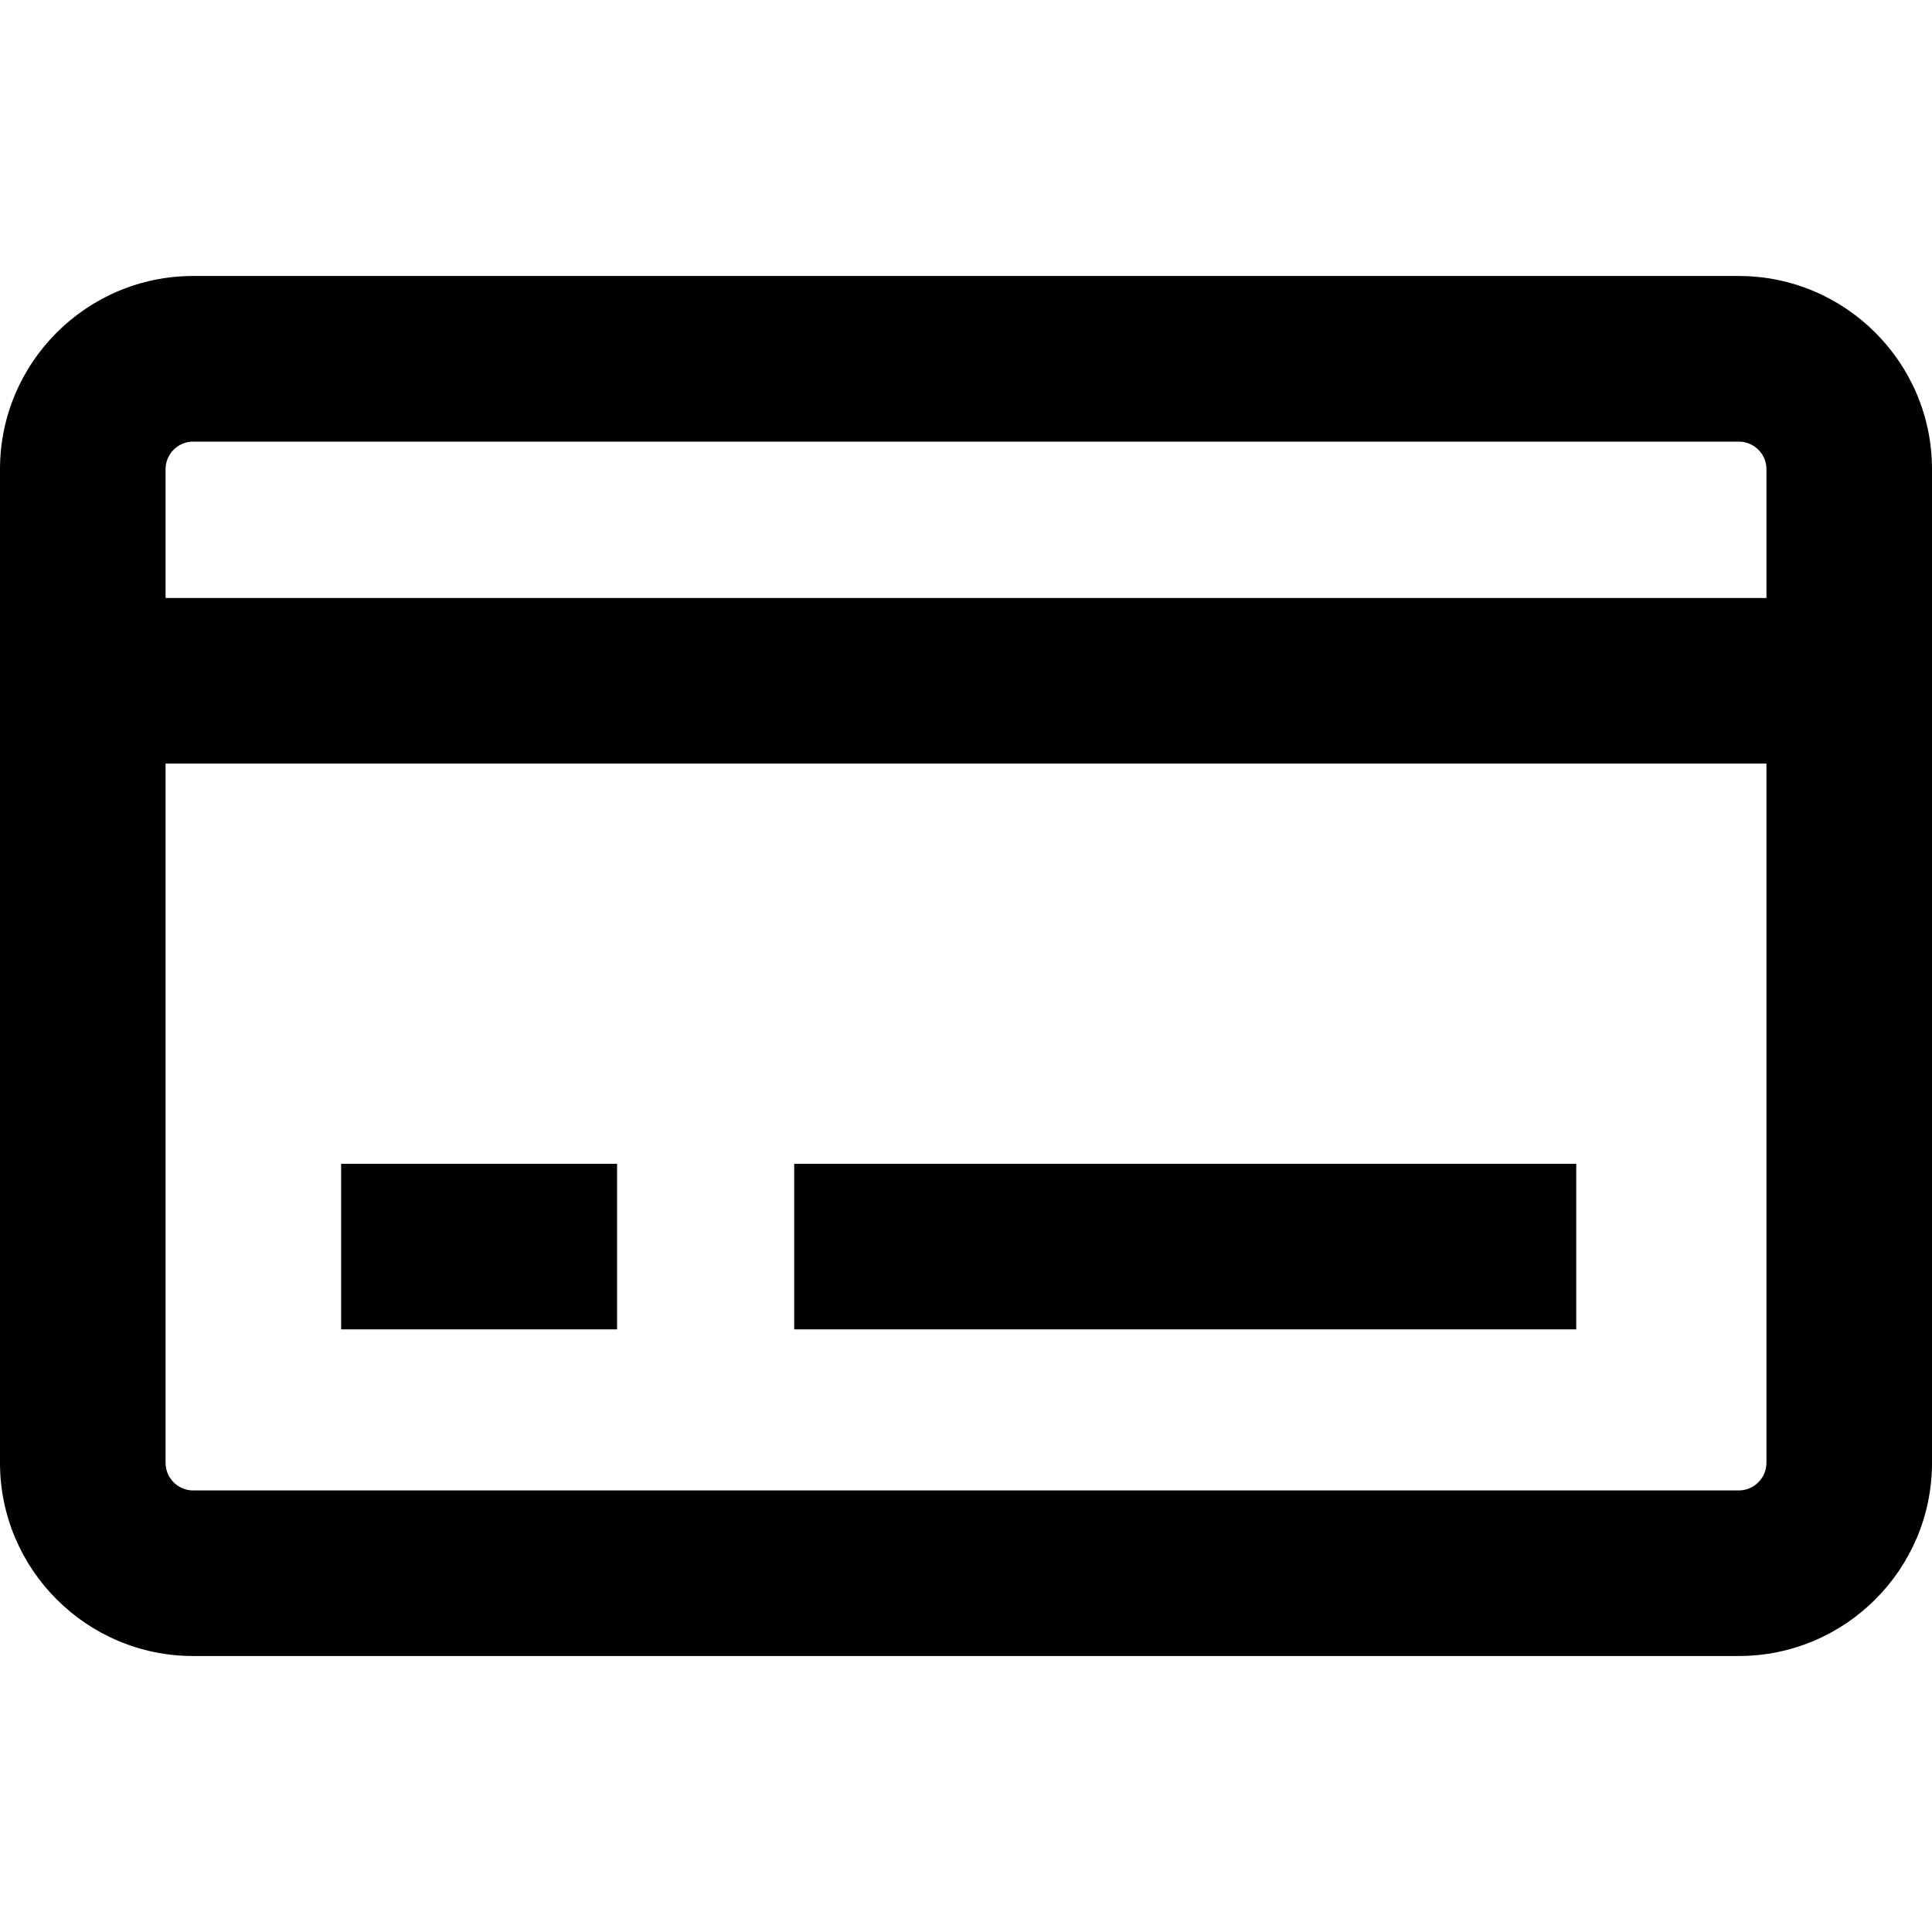
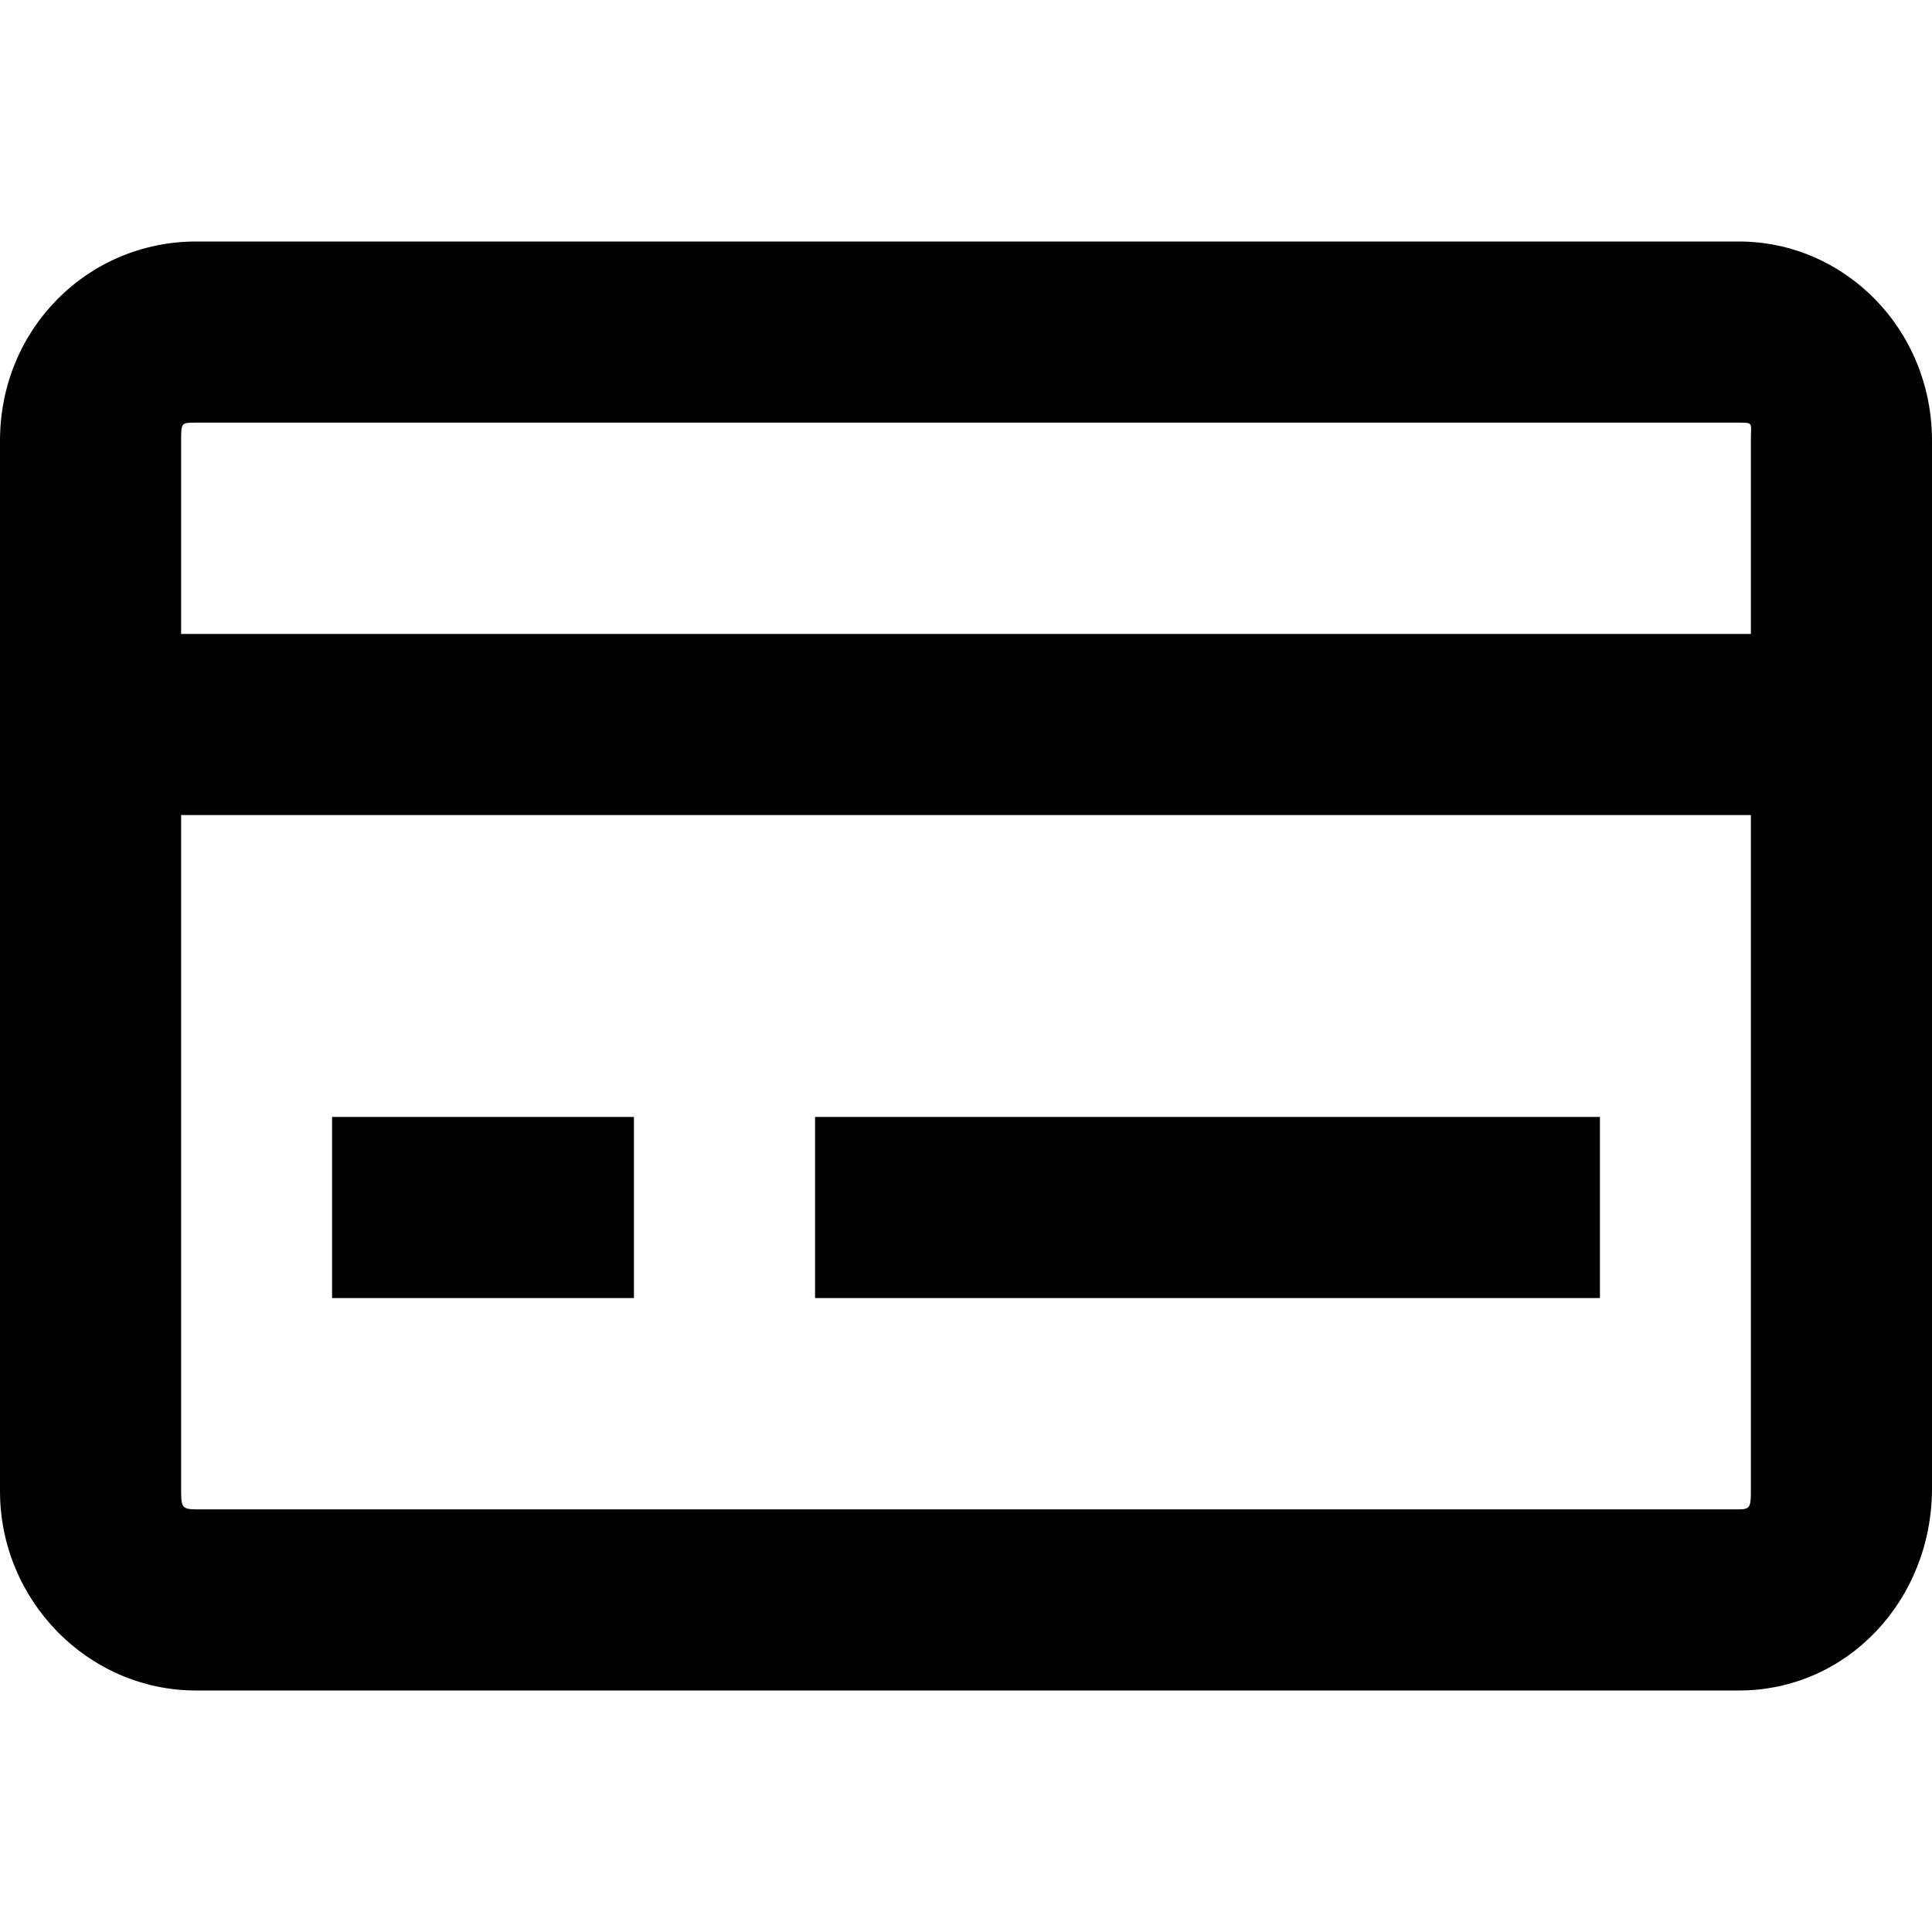
- <svg xmlns="http://www.w3.org/2000/svg" version="1.1" id="Layer_1" x="0px" y="0px" width="512px" height="512px" viewBox="0 0 512 512" style="enable-background:new 0 0 512 512;" xml:space="preserve">
+ <svg xmlns="http://www.w3.org/2000/svg" version="1.1" id="Layer_1" x="0px" y="0px" viewBox="0 0 64 64" enable-background="new 0 0 64 64" xml:space="preserve">
  <g>
-     <path d="M460.781,73.141H51.188C22.969,73.141,0,96.109,0,124.344v263.328c0,28.219,22.969,51.188,51.188,51.188h409.594   c28.25,0,51.219-22.969,51.219-51.188V124.344C512,96.109,489.031,73.141,460.781,73.141z M51.188,117.031h409.594   c4.062,0,7.344,3.281,7.344,7.312v34.125H43.875v-34.125C43.875,120.312,47.156,117.031,51.188,117.031z M460.781,394.984H51.188   c-4.031,0-7.312-3.312-7.312-7.312V202.359h424.25v185.312C468.125,391.672,464.844,394.984,460.781,394.984z" />
-     <rect x="90.406" y="308.422" width="73.125" height="43.875" />
-     <rect x="210.469" y="308.422" width="207.25" height="43.875" />
+     <path d="M57.6,8H6.5C2.9,8,0,10.9,0,14.6v34.8C0,53,2.9,56,6.5,56h51.1c3.6,0,6.4-3,6.4-6.7V14.6C64,10.9,61.1,8,57.6,8z M6.5,14   h51.1c0.5,0,0.4,0,0.4,0.6V21H6v-6.4C6,14,6,14,6.5,14z M57.6,50H6.5C6,50,6,49.9,6,49.3V27h52v22.3C58,49.9,58,50,57.6,50z" />
+     <rect x="11" y="37" width="10" height="6" />
+     <rect x="27" y="37" width="26" height="6" />
  </g>
</svg>
